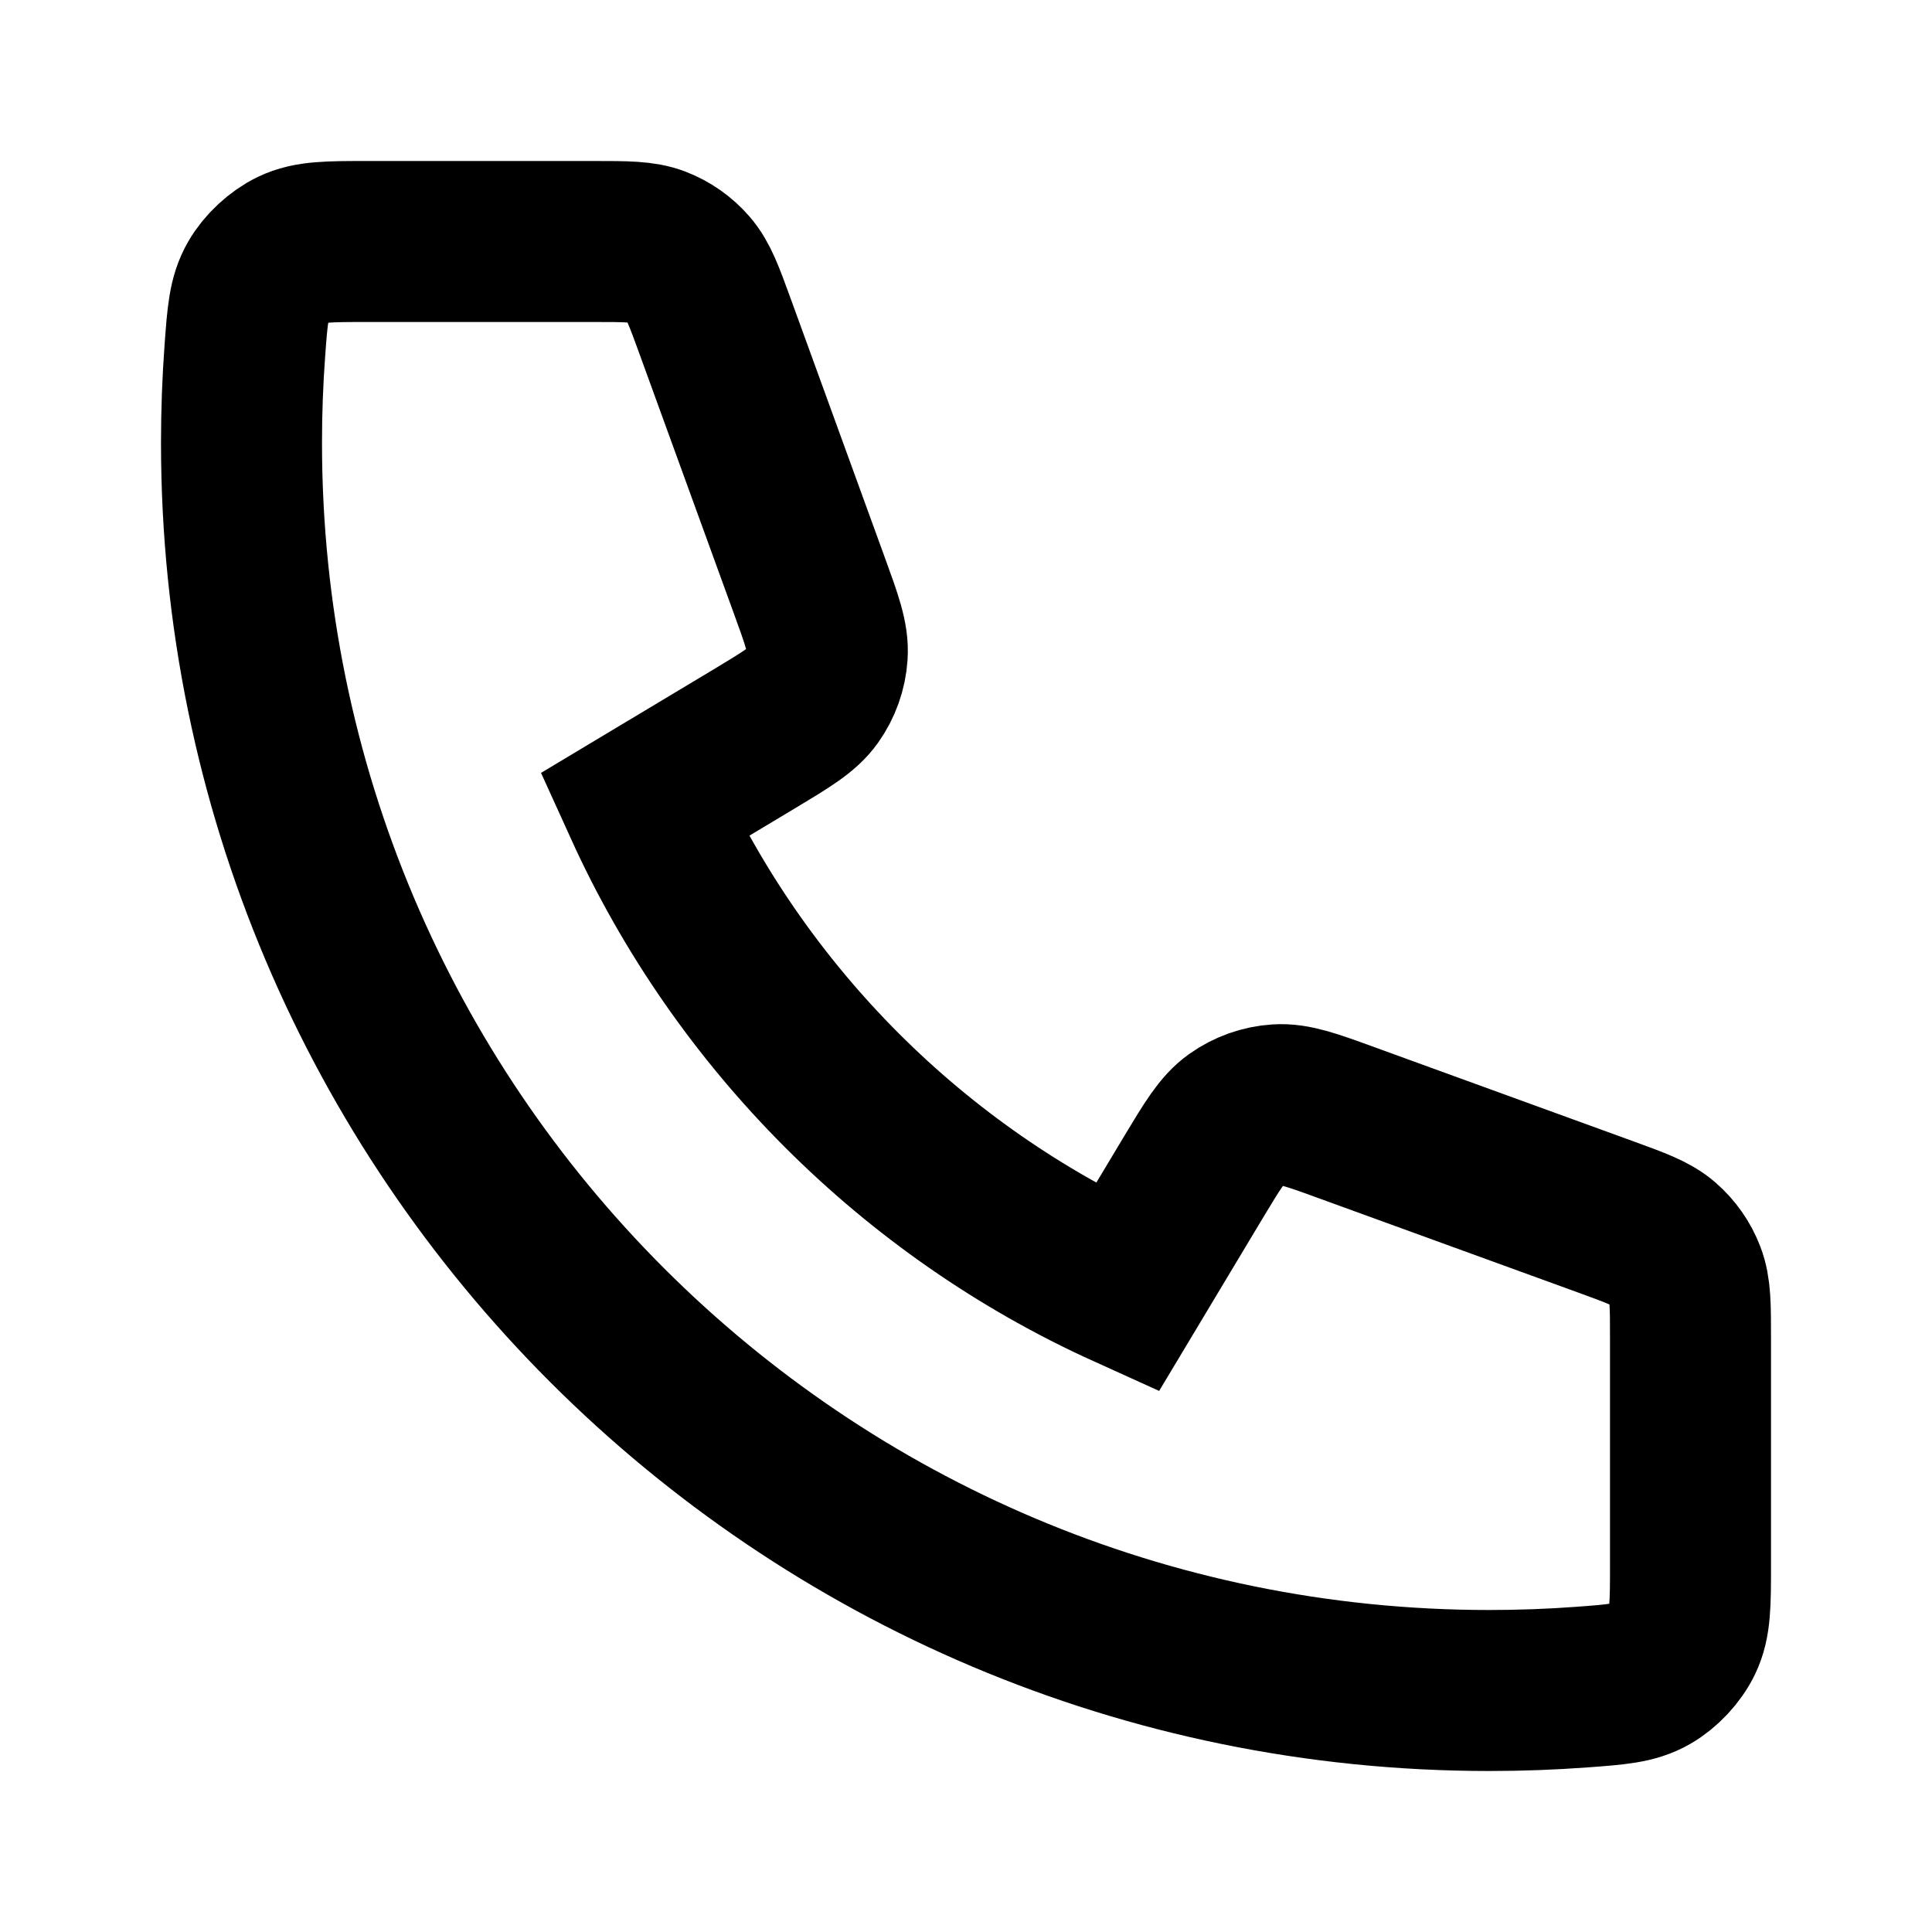
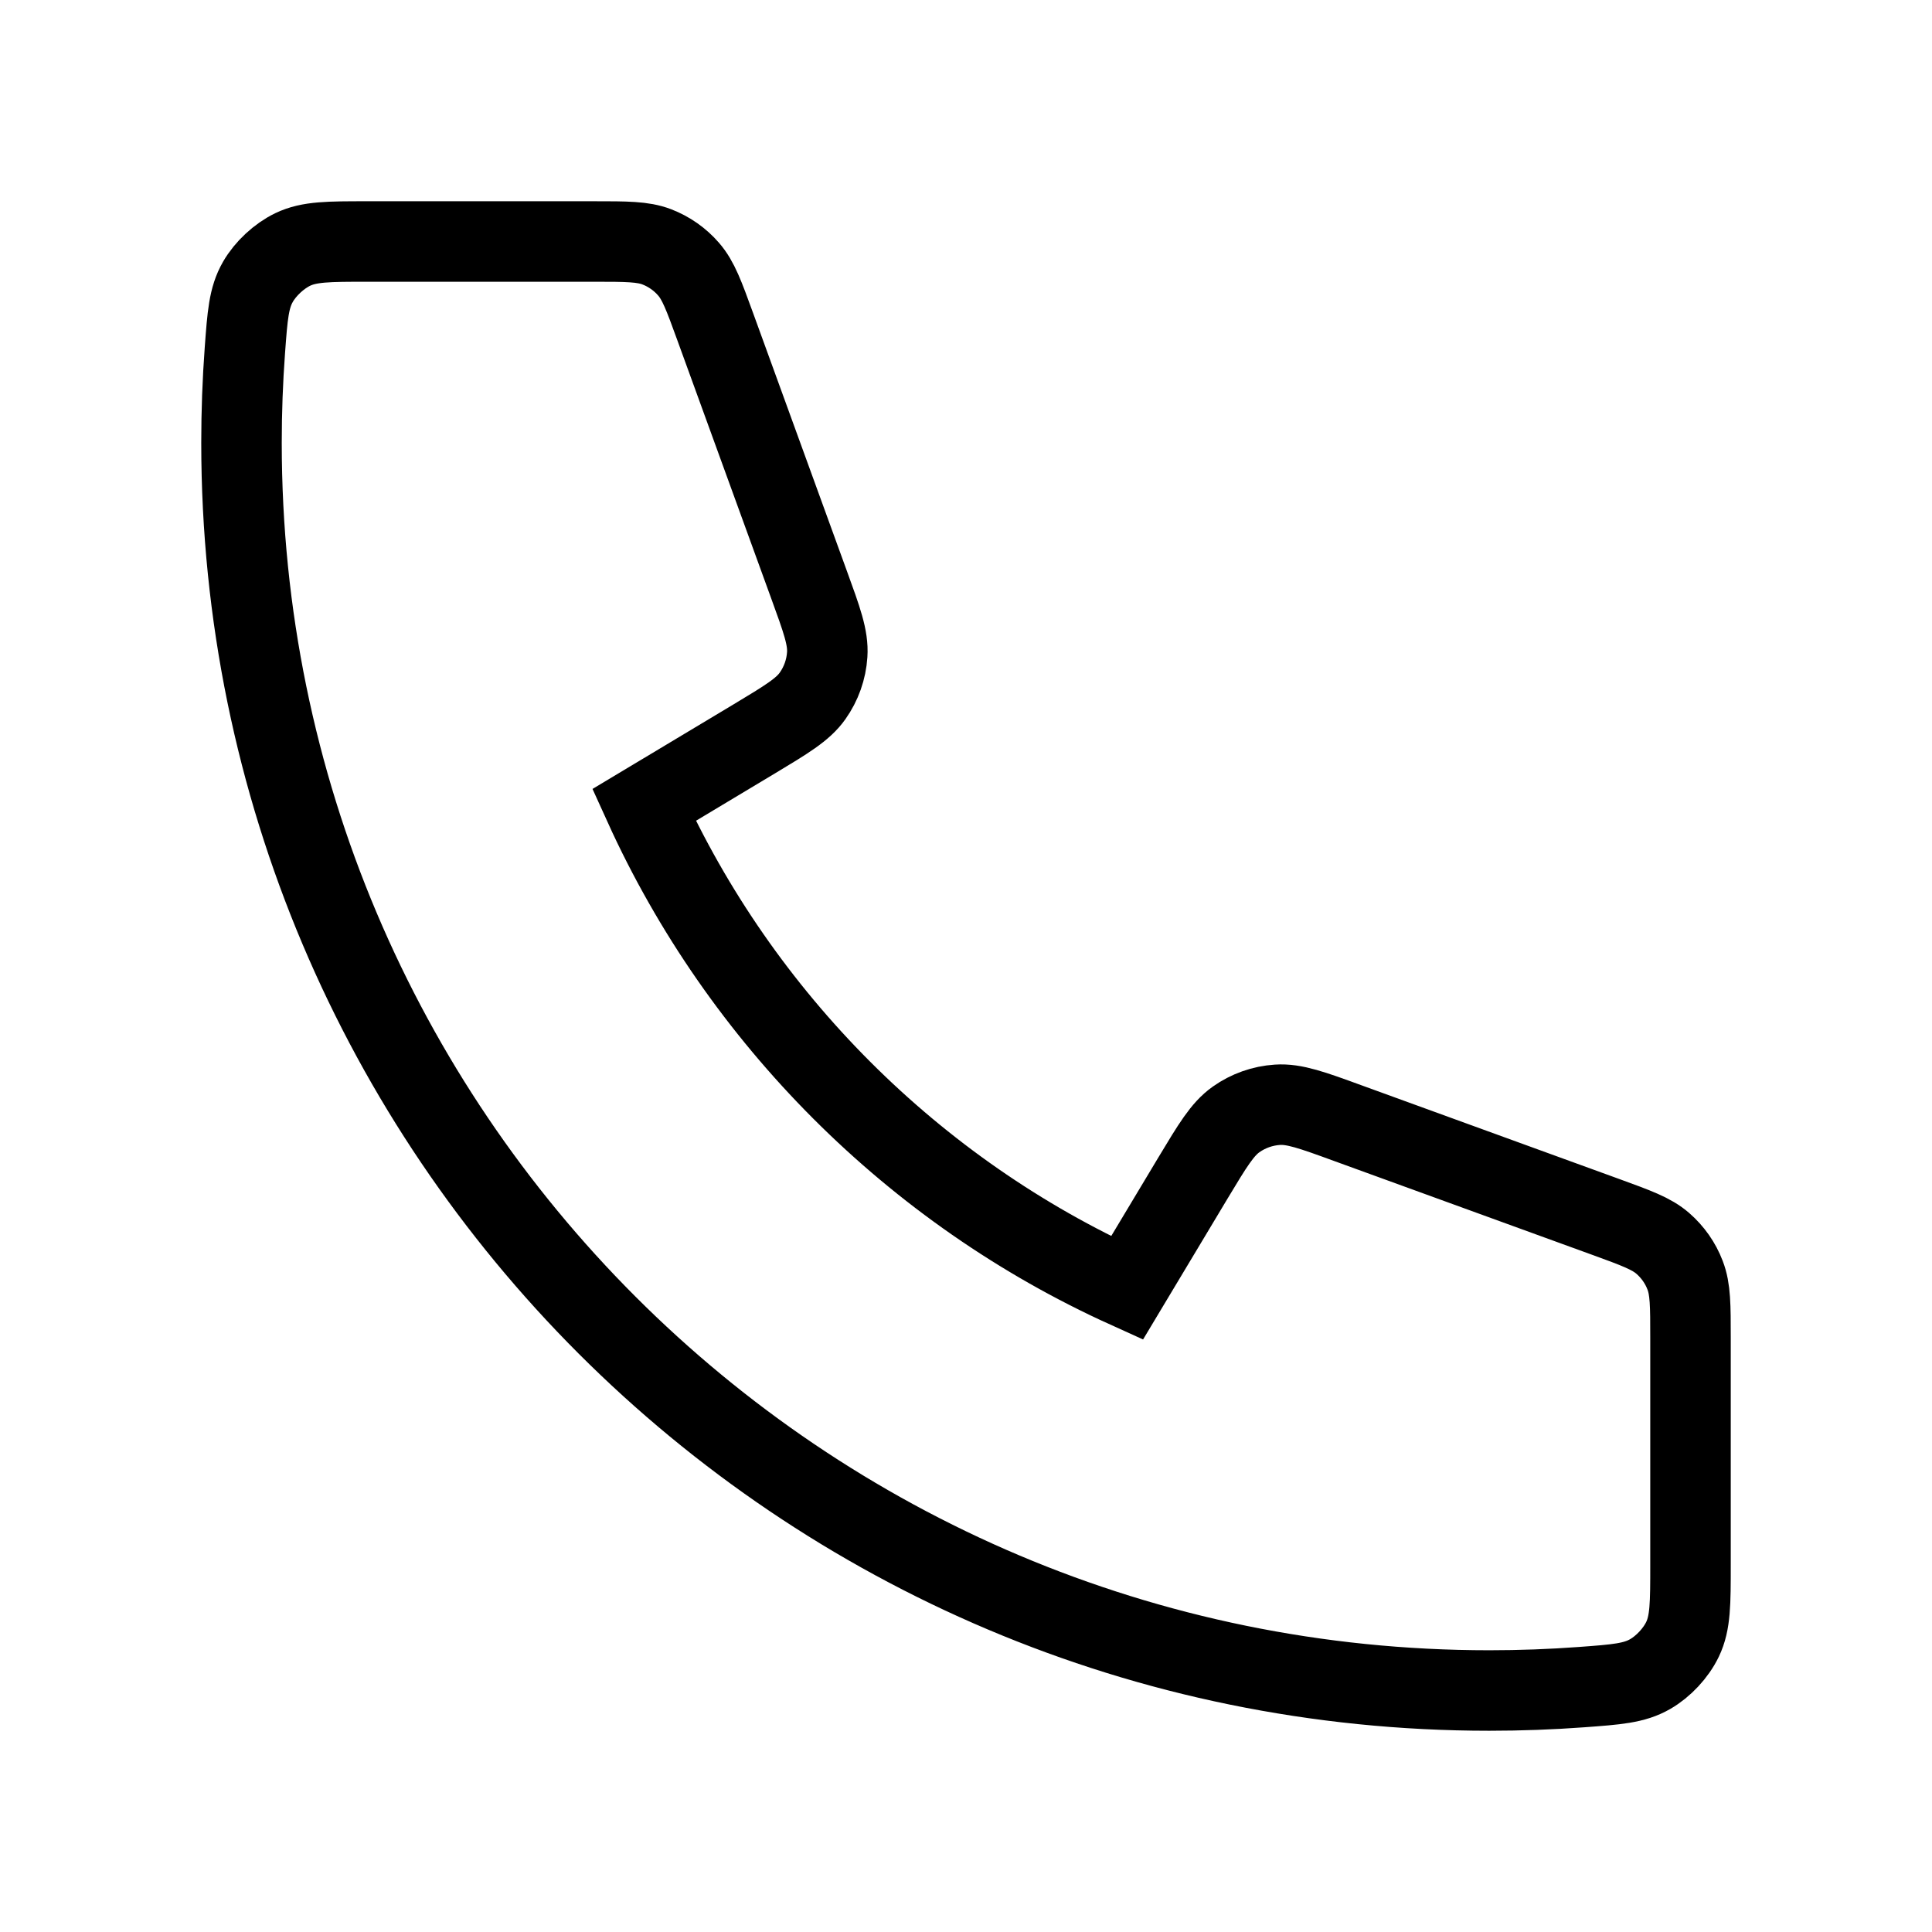
<svg xmlns="http://www.w3.org/2000/svg" width="800px" height="800px" viewBox="0 0 24 24" fill="none">
-   <path d="M3 5.5C3 14.06 9.94 21 18.5 21C18.886 21 19.269 20.986 19.648 20.958C20.083 20.926 20.301 20.91 20.499 20.796C20.663 20.702 20.819 20.535 20.901 20.364C21 20.158 21 19.918 21 19.438V16.621C21 16.217 21 16.015 20.933 15.842C20.875 15.689 20.779 15.553 20.656 15.446C20.516 15.324 20.326 15.255 19.947 15.117L16.74 13.951C16.299 13.79 16.078 13.71 15.868 13.724C15.684 13.736 15.506 13.799 15.355 13.906C15.184 14.027 15.063 14.229 14.821 14.631L14 16C11.35 14.8 9.202 12.649 8 10L9.369 9.179C9.771 8.937 9.973 8.816 10.094 8.645C10.201 8.494 10.264 8.316 10.276 8.132C10.29 7.922 10.21 7.702 10.049 7.26L8.883 4.053C8.745 3.674 8.676 3.484 8.554 3.344C8.447 3.22 8.311 3.125 8.158 3.066C7.985 3 7.783 3 7.379 3H4.562C4.082 3 3.842 3 3.636 3.099C3.466 3.181 3.298 3.337 3.204 3.501C3.09 3.699 3.074 3.917 3.042 4.352C3.014 4.731 3 5.114 3 5.5Z" stroke="#000000" stroke-width="2" stroke-linecap="round" strokeLinejoin="round" />
+   <path d="M3 5.5C3 14.06 9.94 21 18.5 21C18.886 21 19.269 20.986 19.648 20.958C20.083 20.926 20.301 20.91 20.499 20.796C20.663 20.702 20.819 20.535 20.901 20.364C21 20.158 21 19.918 21 19.438V16.621C21 16.217 21 16.015 20.933 15.842C20.875 15.689 20.779 15.553 20.656 15.446C20.516 15.324 20.326 15.255 19.947 15.117L16.74 13.951C16.299 13.79 16.078 13.71 15.868 13.724C15.684 13.736 15.506 13.799 15.355 13.906C15.184 14.027 15.063 14.229 14.821 14.631L14 16C11.35 14.8 9.202 12.649 8 10L9.369 9.179C9.771 8.937 9.973 8.816 10.094 8.645C10.201 8.494 10.264 8.316 10.276 8.132C10.29 7.922 10.21 7.702 10.049 7.26L8.883 4.053C8.745 3.674 8.676 3.484 8.554 3.344C8.447 3.22 8.311 3.125 8.158 3.066C7.985 3 7.783 3 7.379 3H4.562C4.082 3 3.842 3 3.636 3.099C3.466 3.181 3.298 3.337 3.204 3.501C3.09 3.699 3.074 3.917 3.042 4.352C3.014 4.731 3 5.114 3 5.5Z" stroke="#000000" strokeWidth="2" strokeLinecap="round" strokeLinejoin="round" />
</svg>
